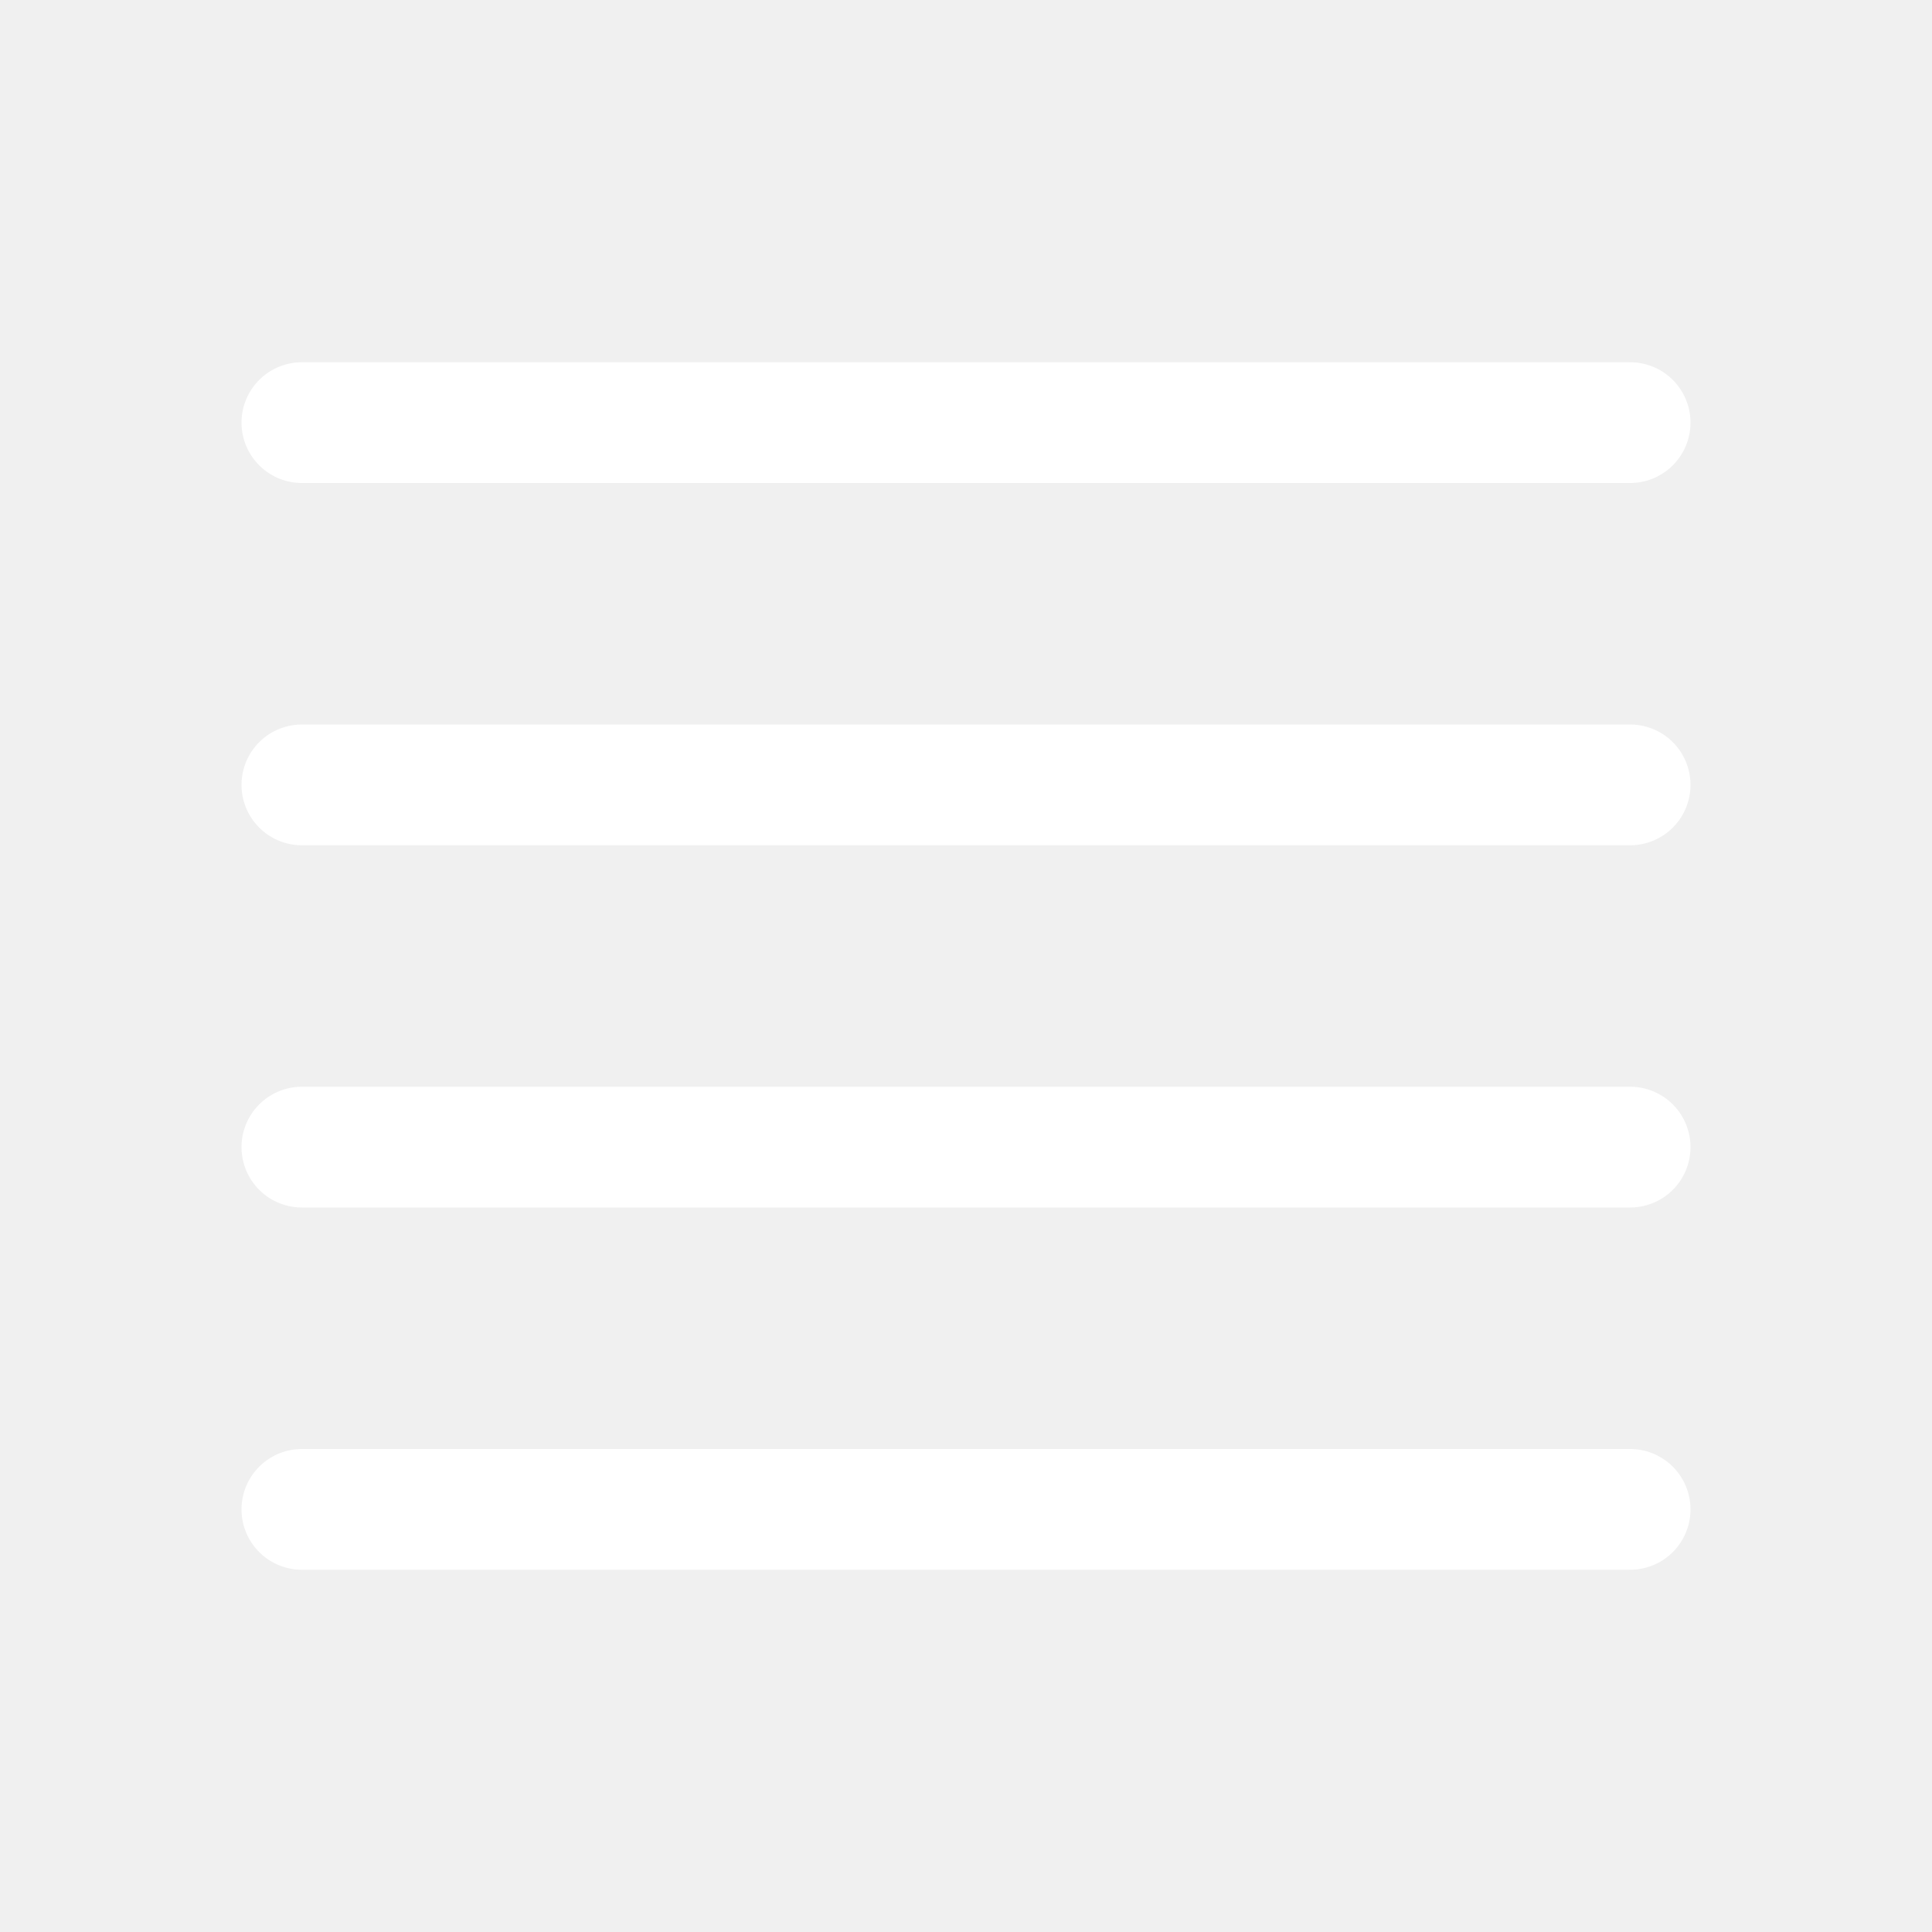
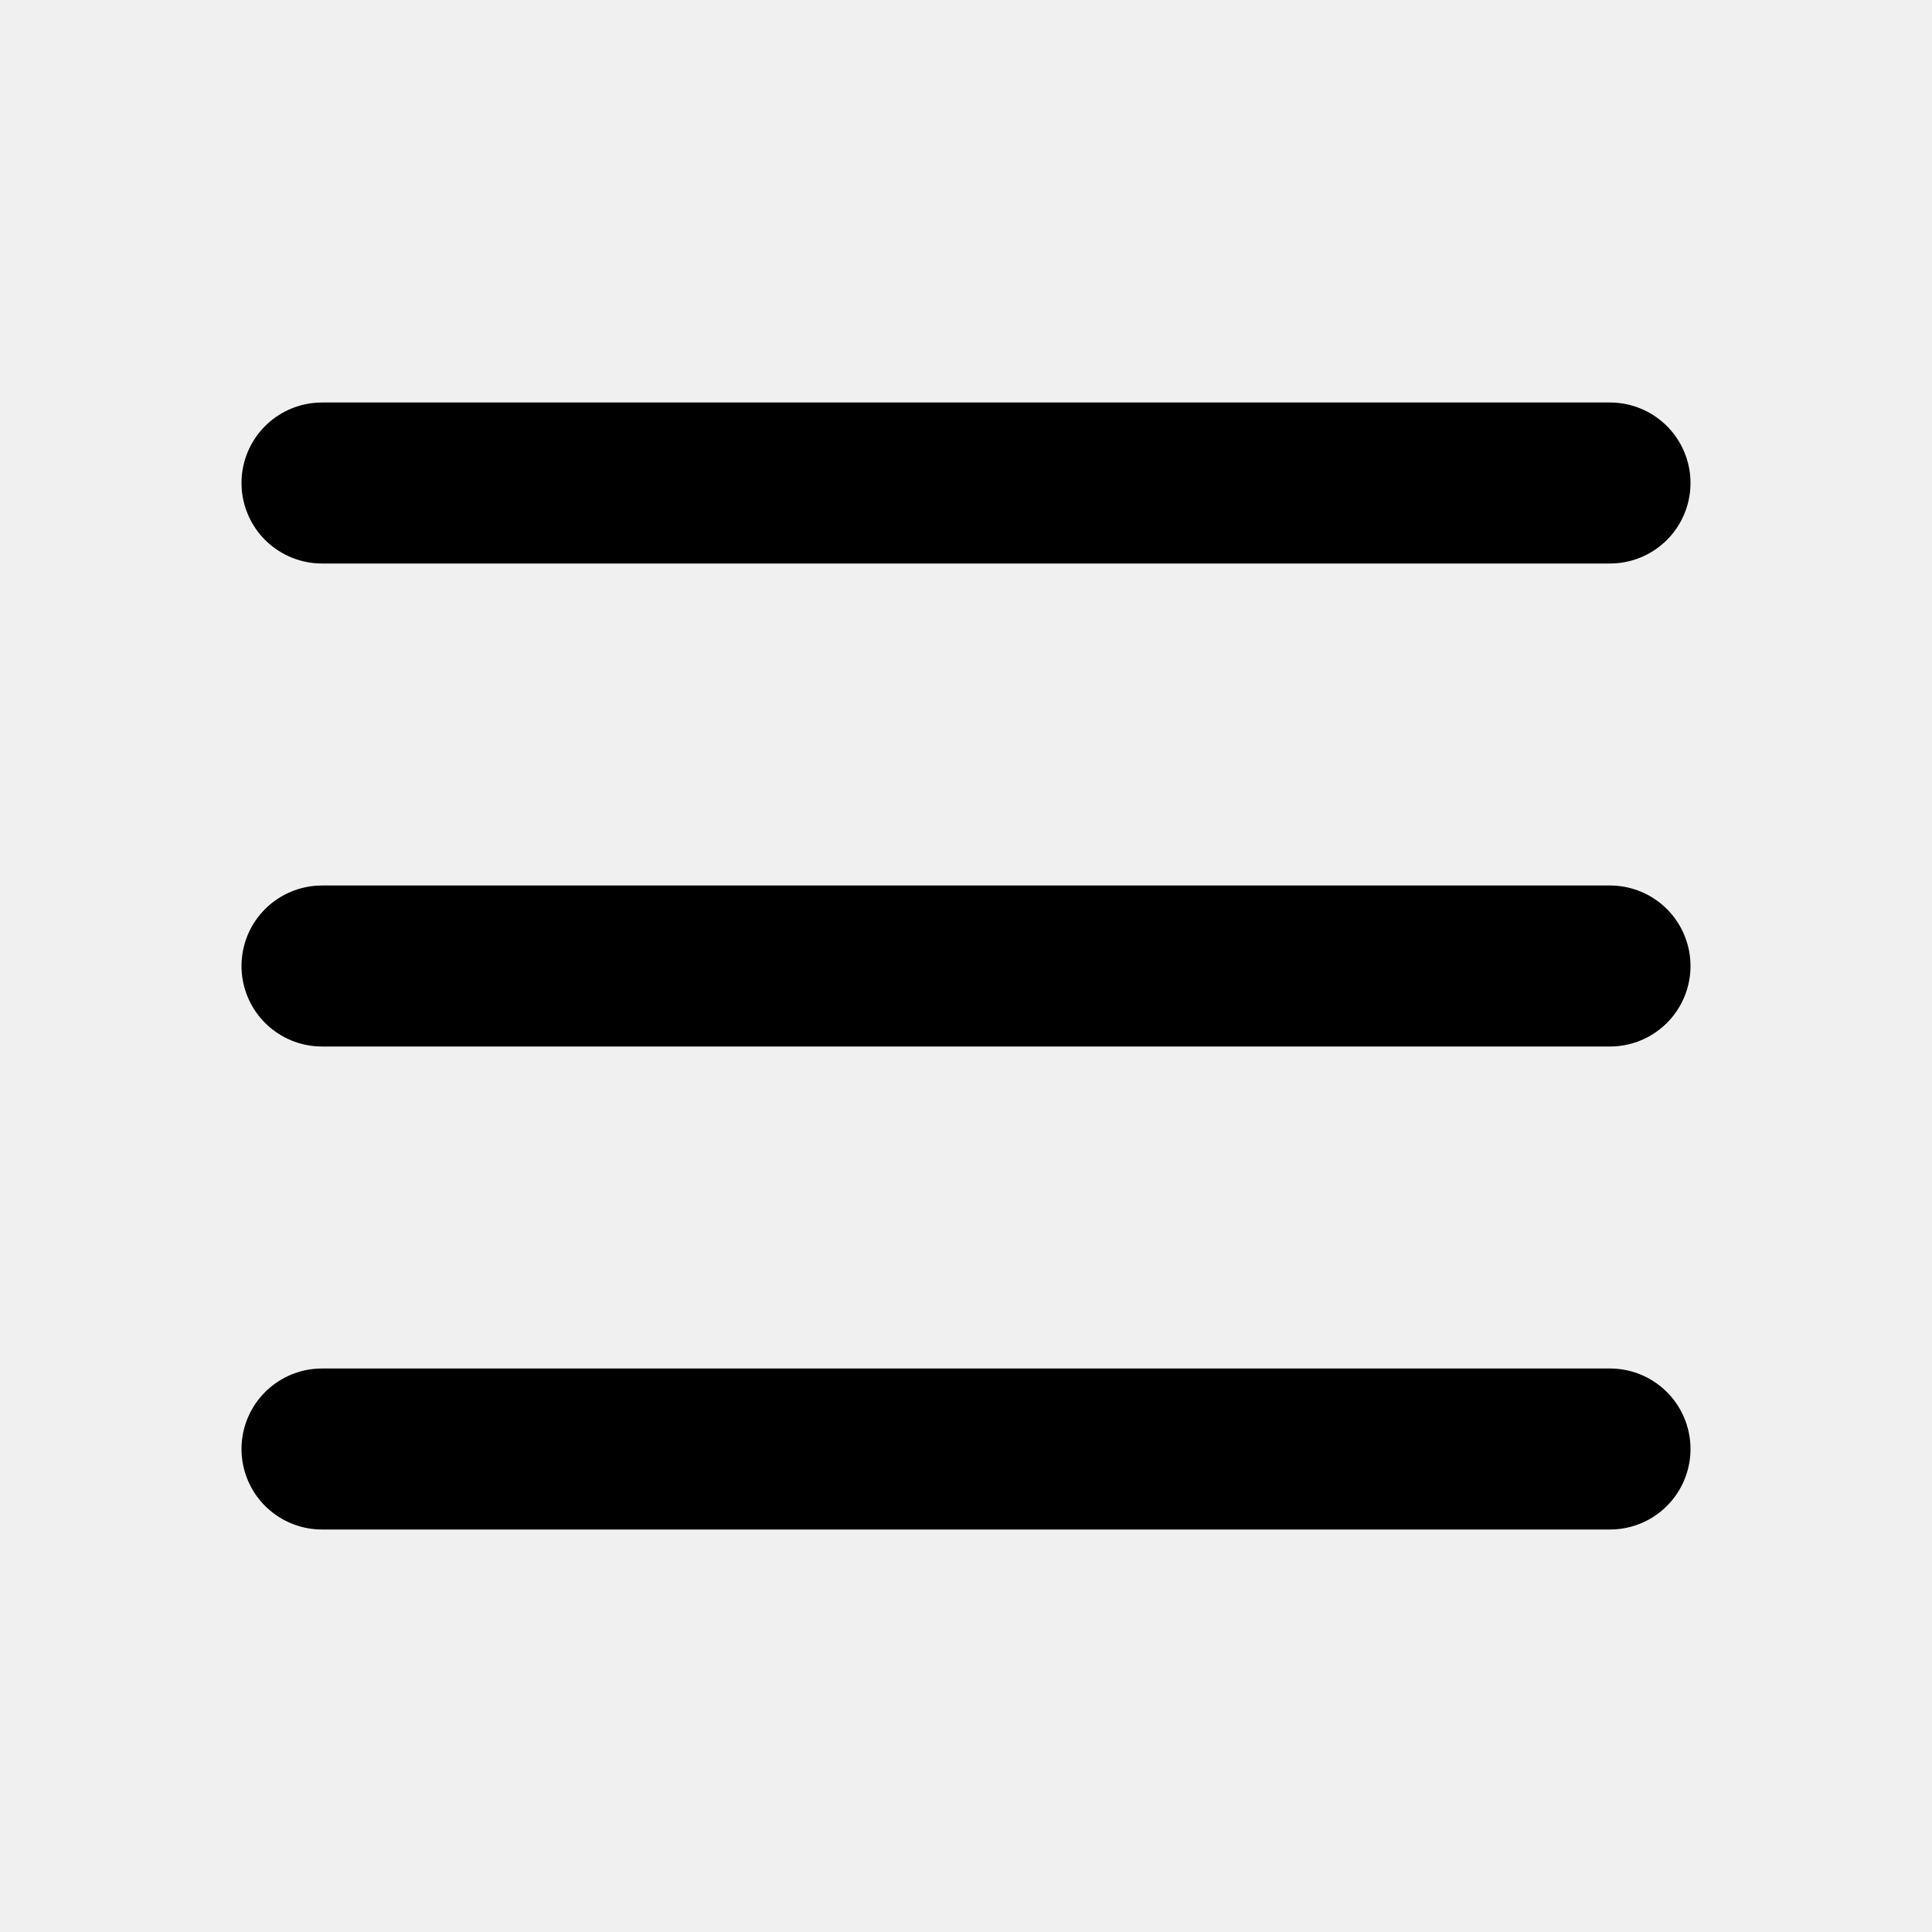
- <svg xmlns="http://www.w3.org/2000/svg" fill="none" viewBox="0 0 24 24" stroke-width="1.5" stroke="#fff" class="size-6">
-   <path stroke-linecap="round" stroke-linejoin="round" d="M3.75 5.25h16.5m-16.5 4.5h16.5m-16.5 4.5h16.5m-16.5 4.5h16.5" />
+ <svg xmlns="http://www.w3.org/2000/svg" width="800px" height="800px" viewBox="0 0 24 24" fill="none">
+   <path d="M4 6H20M4 12H20M4 18H20" stroke="#000000" stroke-width="2" stroke-linecap="round" stroke-linejoin="round" />
</svg>
